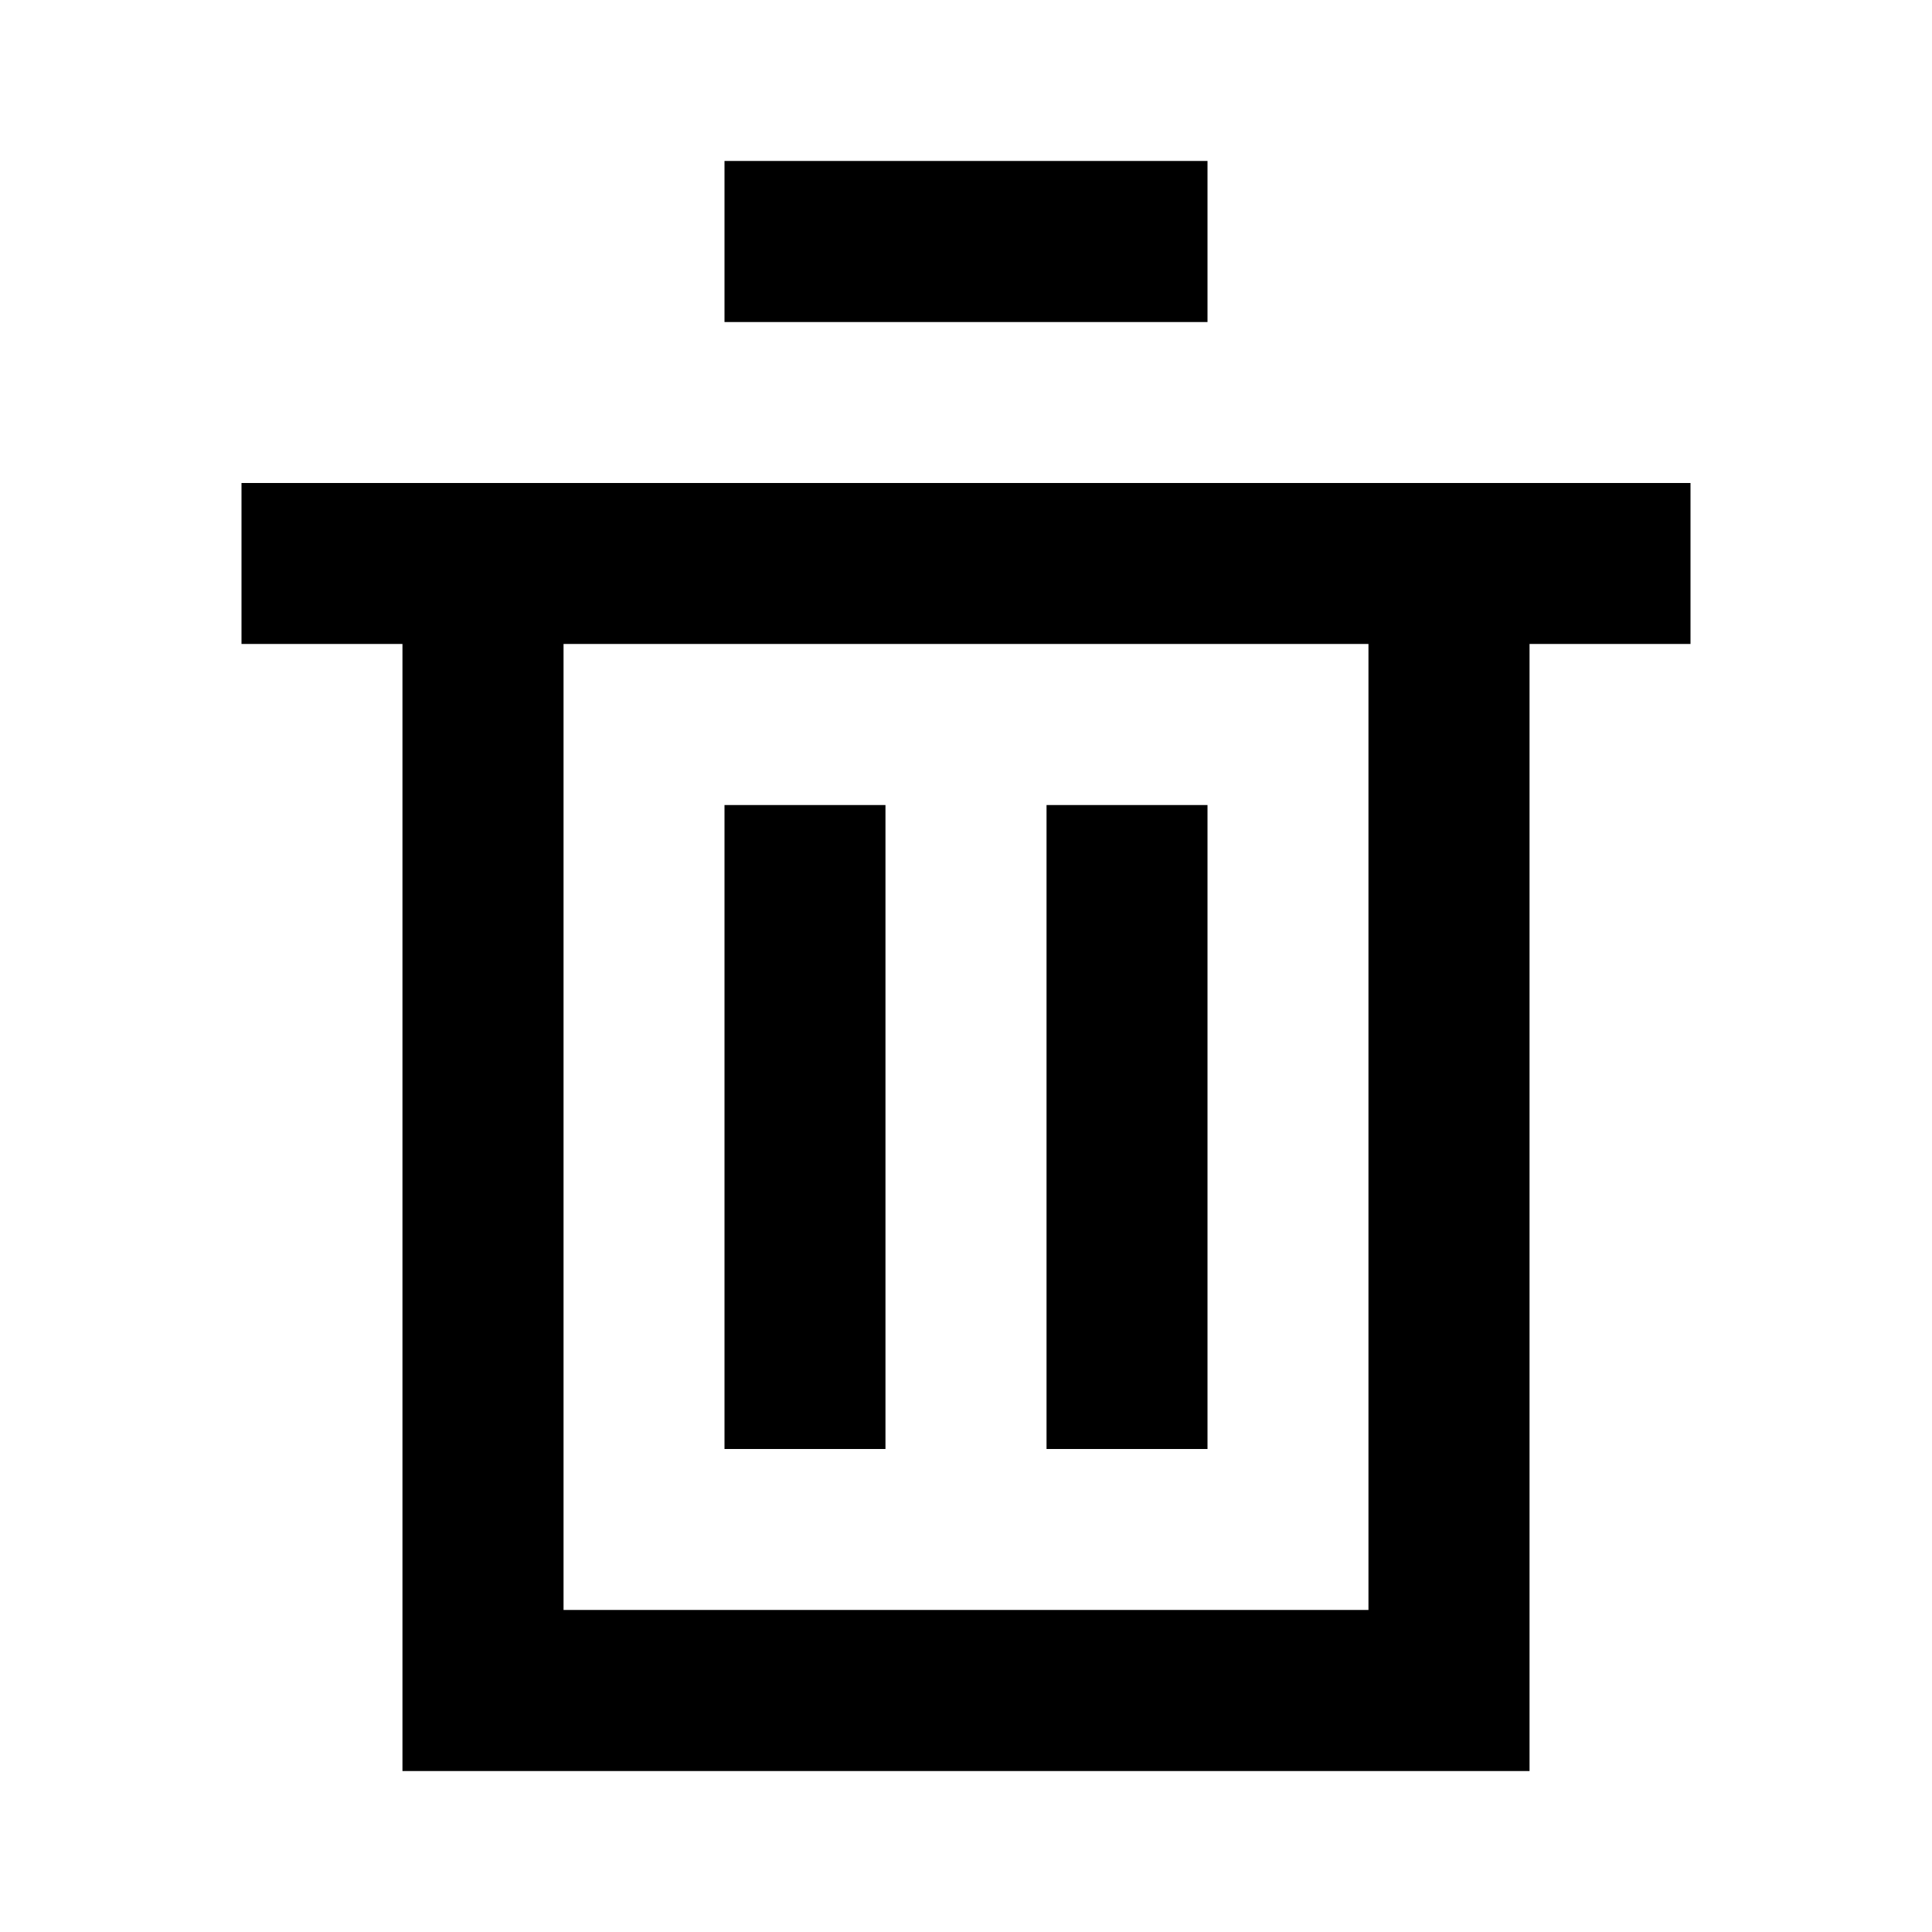
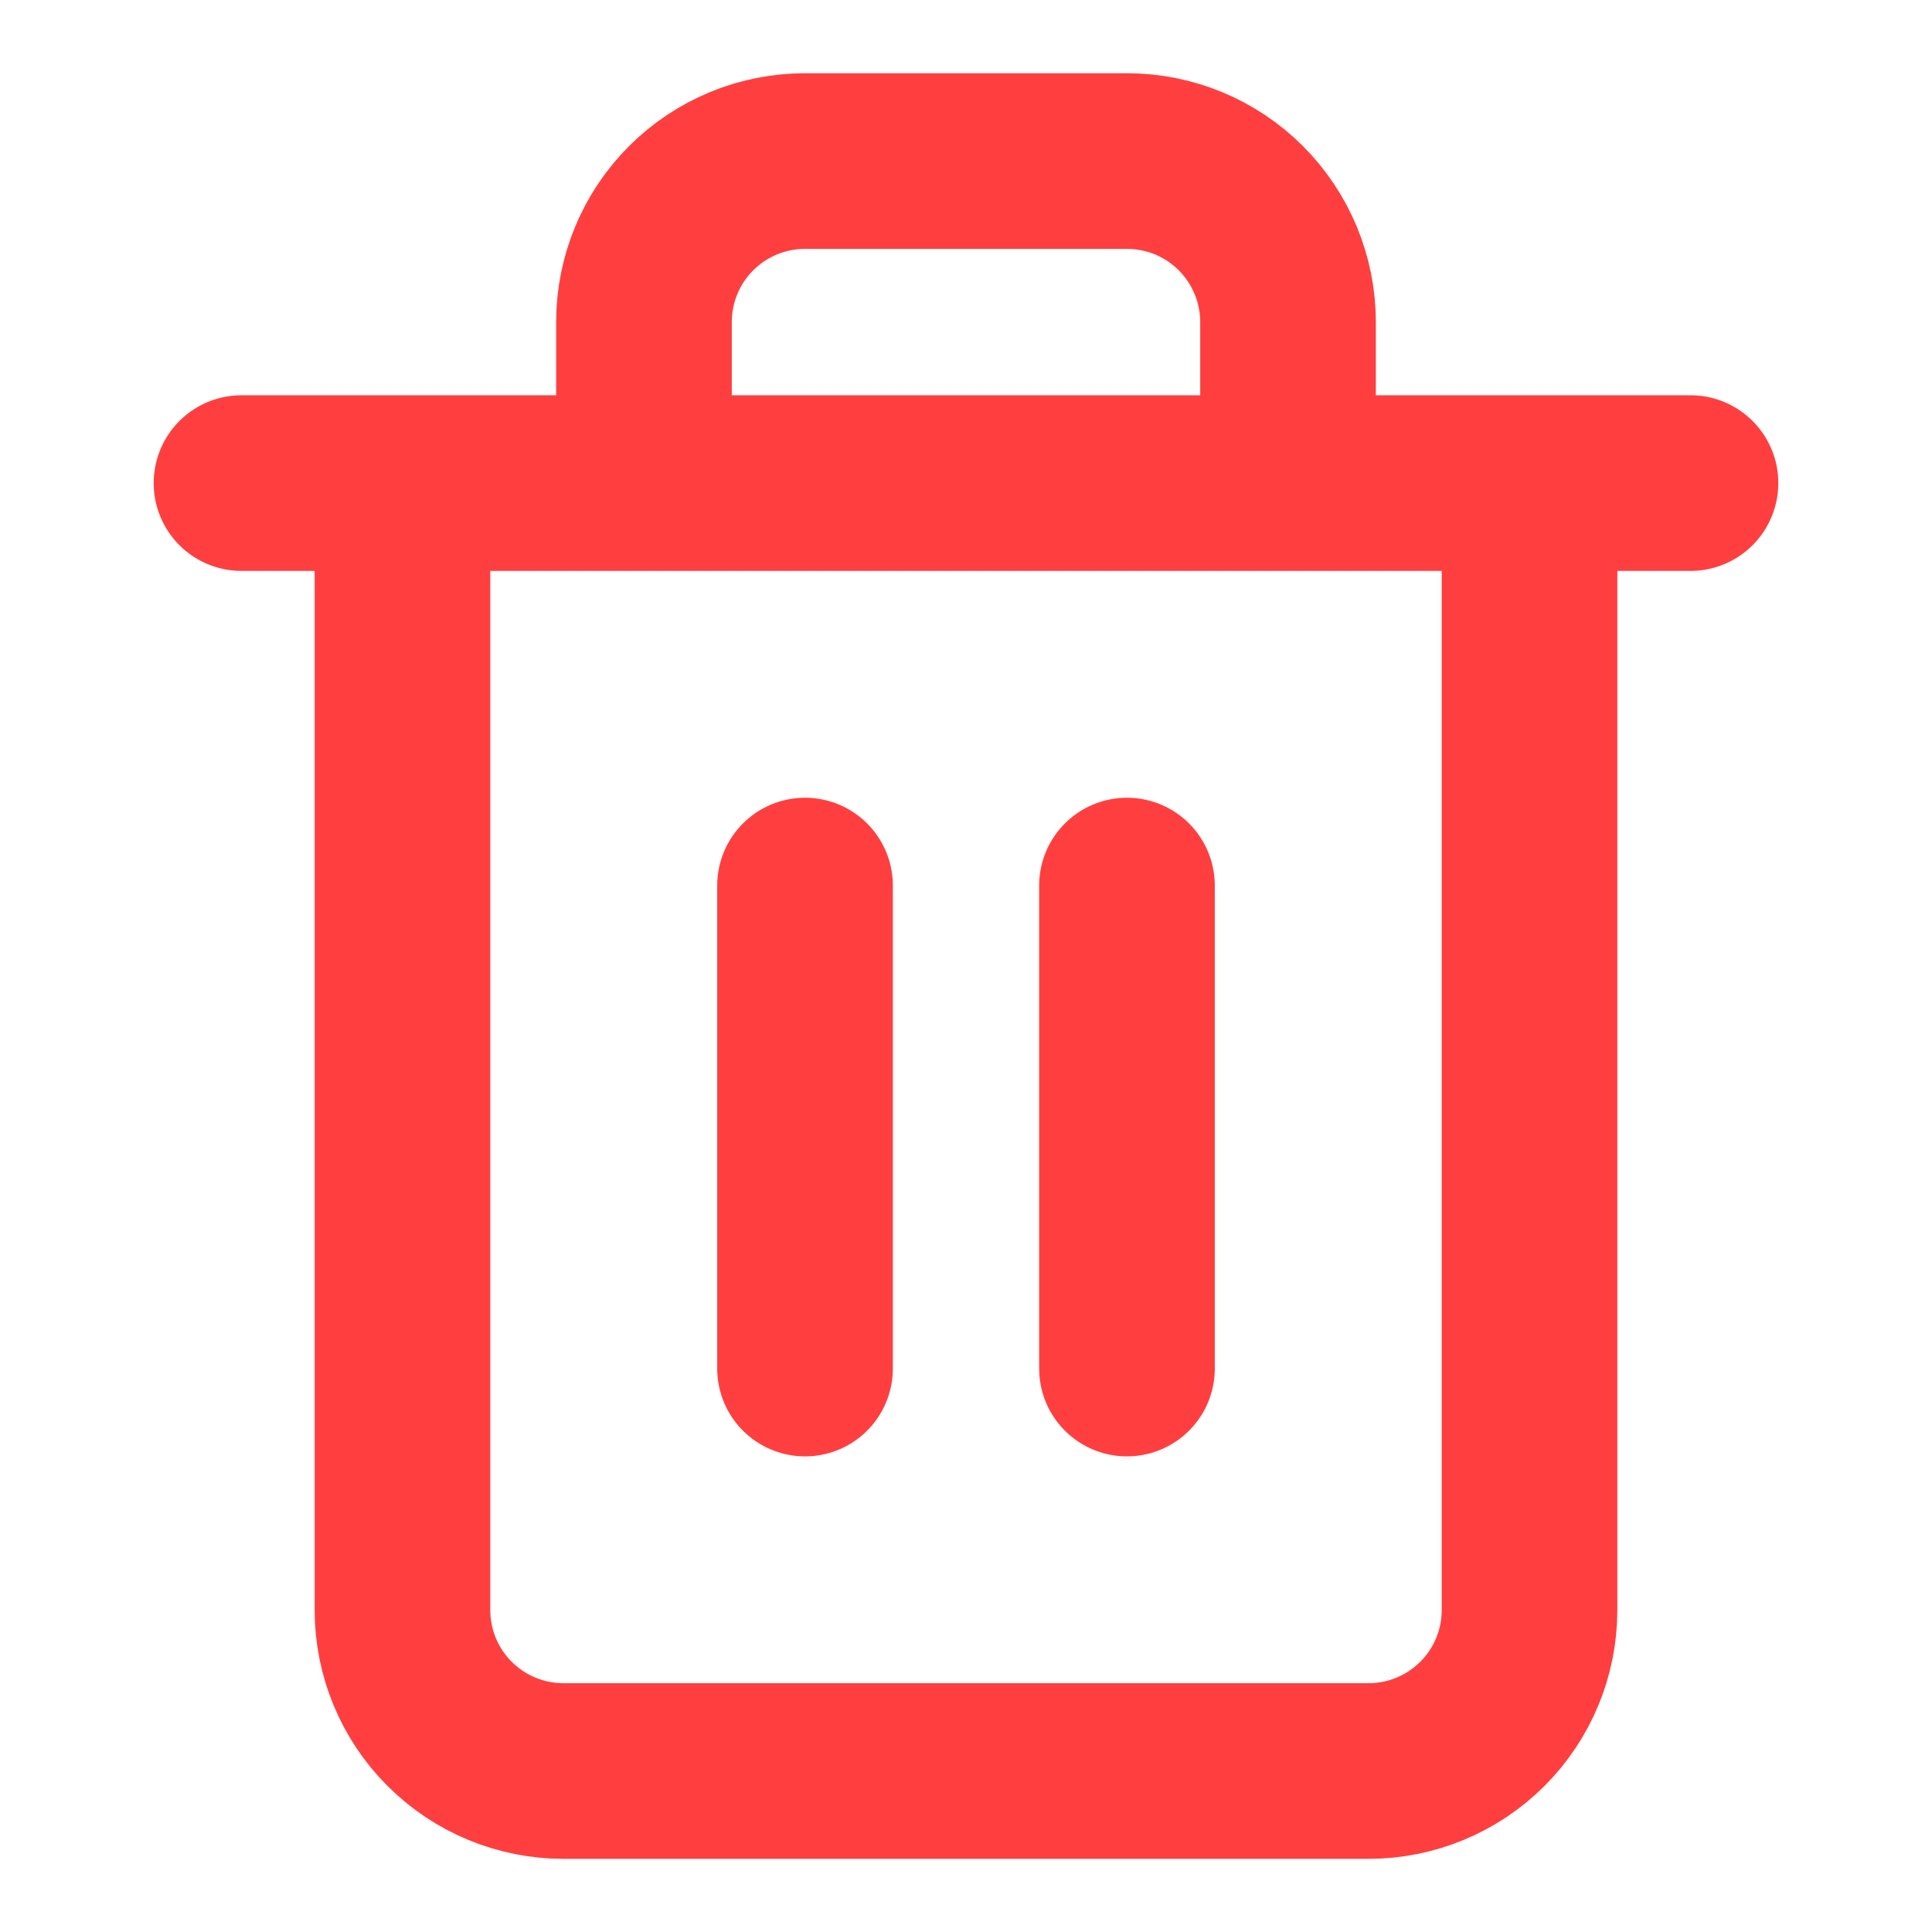
- <svg xmlns="http://www.w3.org/2000/svg" width="16" height="16" viewBox="0 0 16 16" fill="none">
-   <path fill-rule="evenodd" clip-rule="evenodd" d="M10 2.667H6V1.333H10V2.667ZM7.333 6.667H6V12H7.333V6.667ZM10 6.667H8.667V12H10V6.667ZM14 4V5.333H12.667V14.667H3.333V5.333H2V4H14ZM11.333 5.333H4.667V13.333H11.333V5.333Z" fill="black" />
+ <svg xmlns="http://www.w3.org/2000/svg" width="22" height="22" viewBox="0 0 22 22" fill="none">
+   <path d="M12.833 10.084V15.584M9.167 10.084V15.584M14.667 5.501V3.667C14.667 3.181 14.473 2.715 14.13 2.371C13.786 2.027 13.32 1.834 12.833 1.834H9.167C8.68 1.834 8.214 2.027 7.87 2.371C7.526 2.715 7.333 3.181 7.333 3.667V5.501M4.583 5.501V18.334C4.583 18.82 4.776 19.287 5.12 19.63C5.464 19.974 5.93 20.167 6.417 20.167H15.583C16.07 20.167 16.536 19.974 16.88 19.63C17.224 19.287 17.417 18.82 17.417 18.334V5.501M19.25 5.501H2.75" stroke="#FF3F3F" stroke-width="2" stroke-linecap="round" stroke-linejoin="round" />
</svg>
